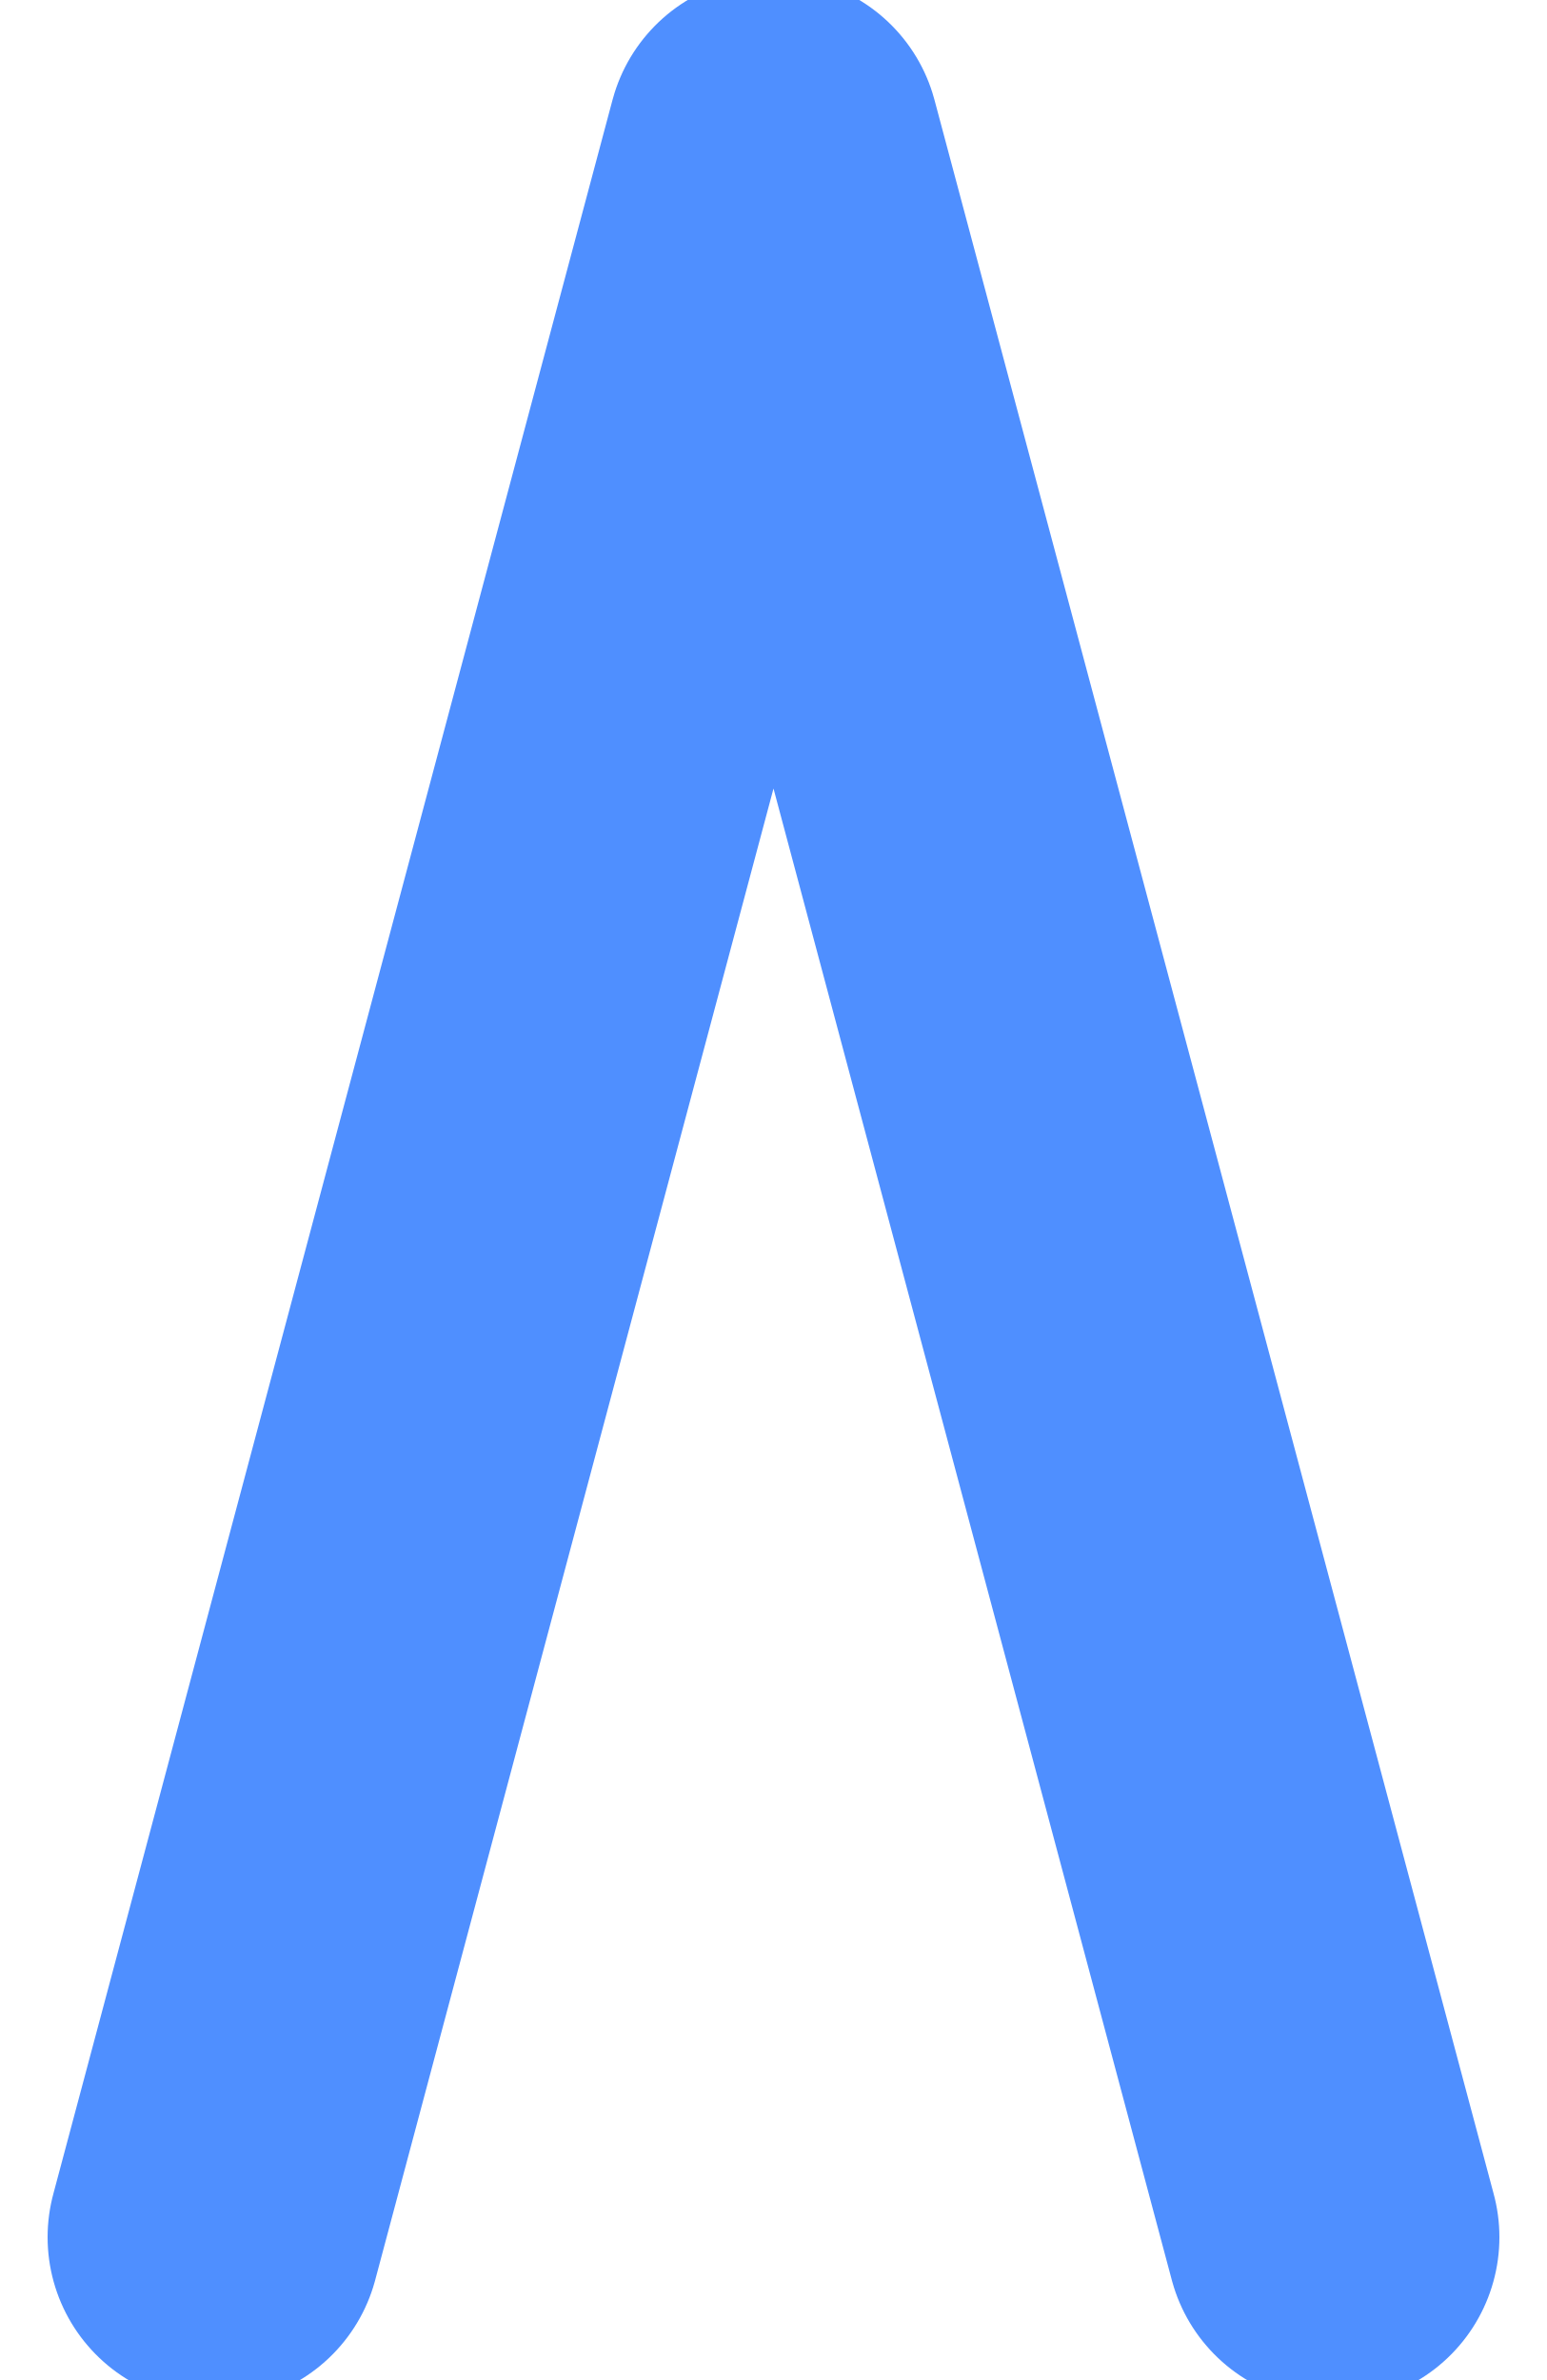
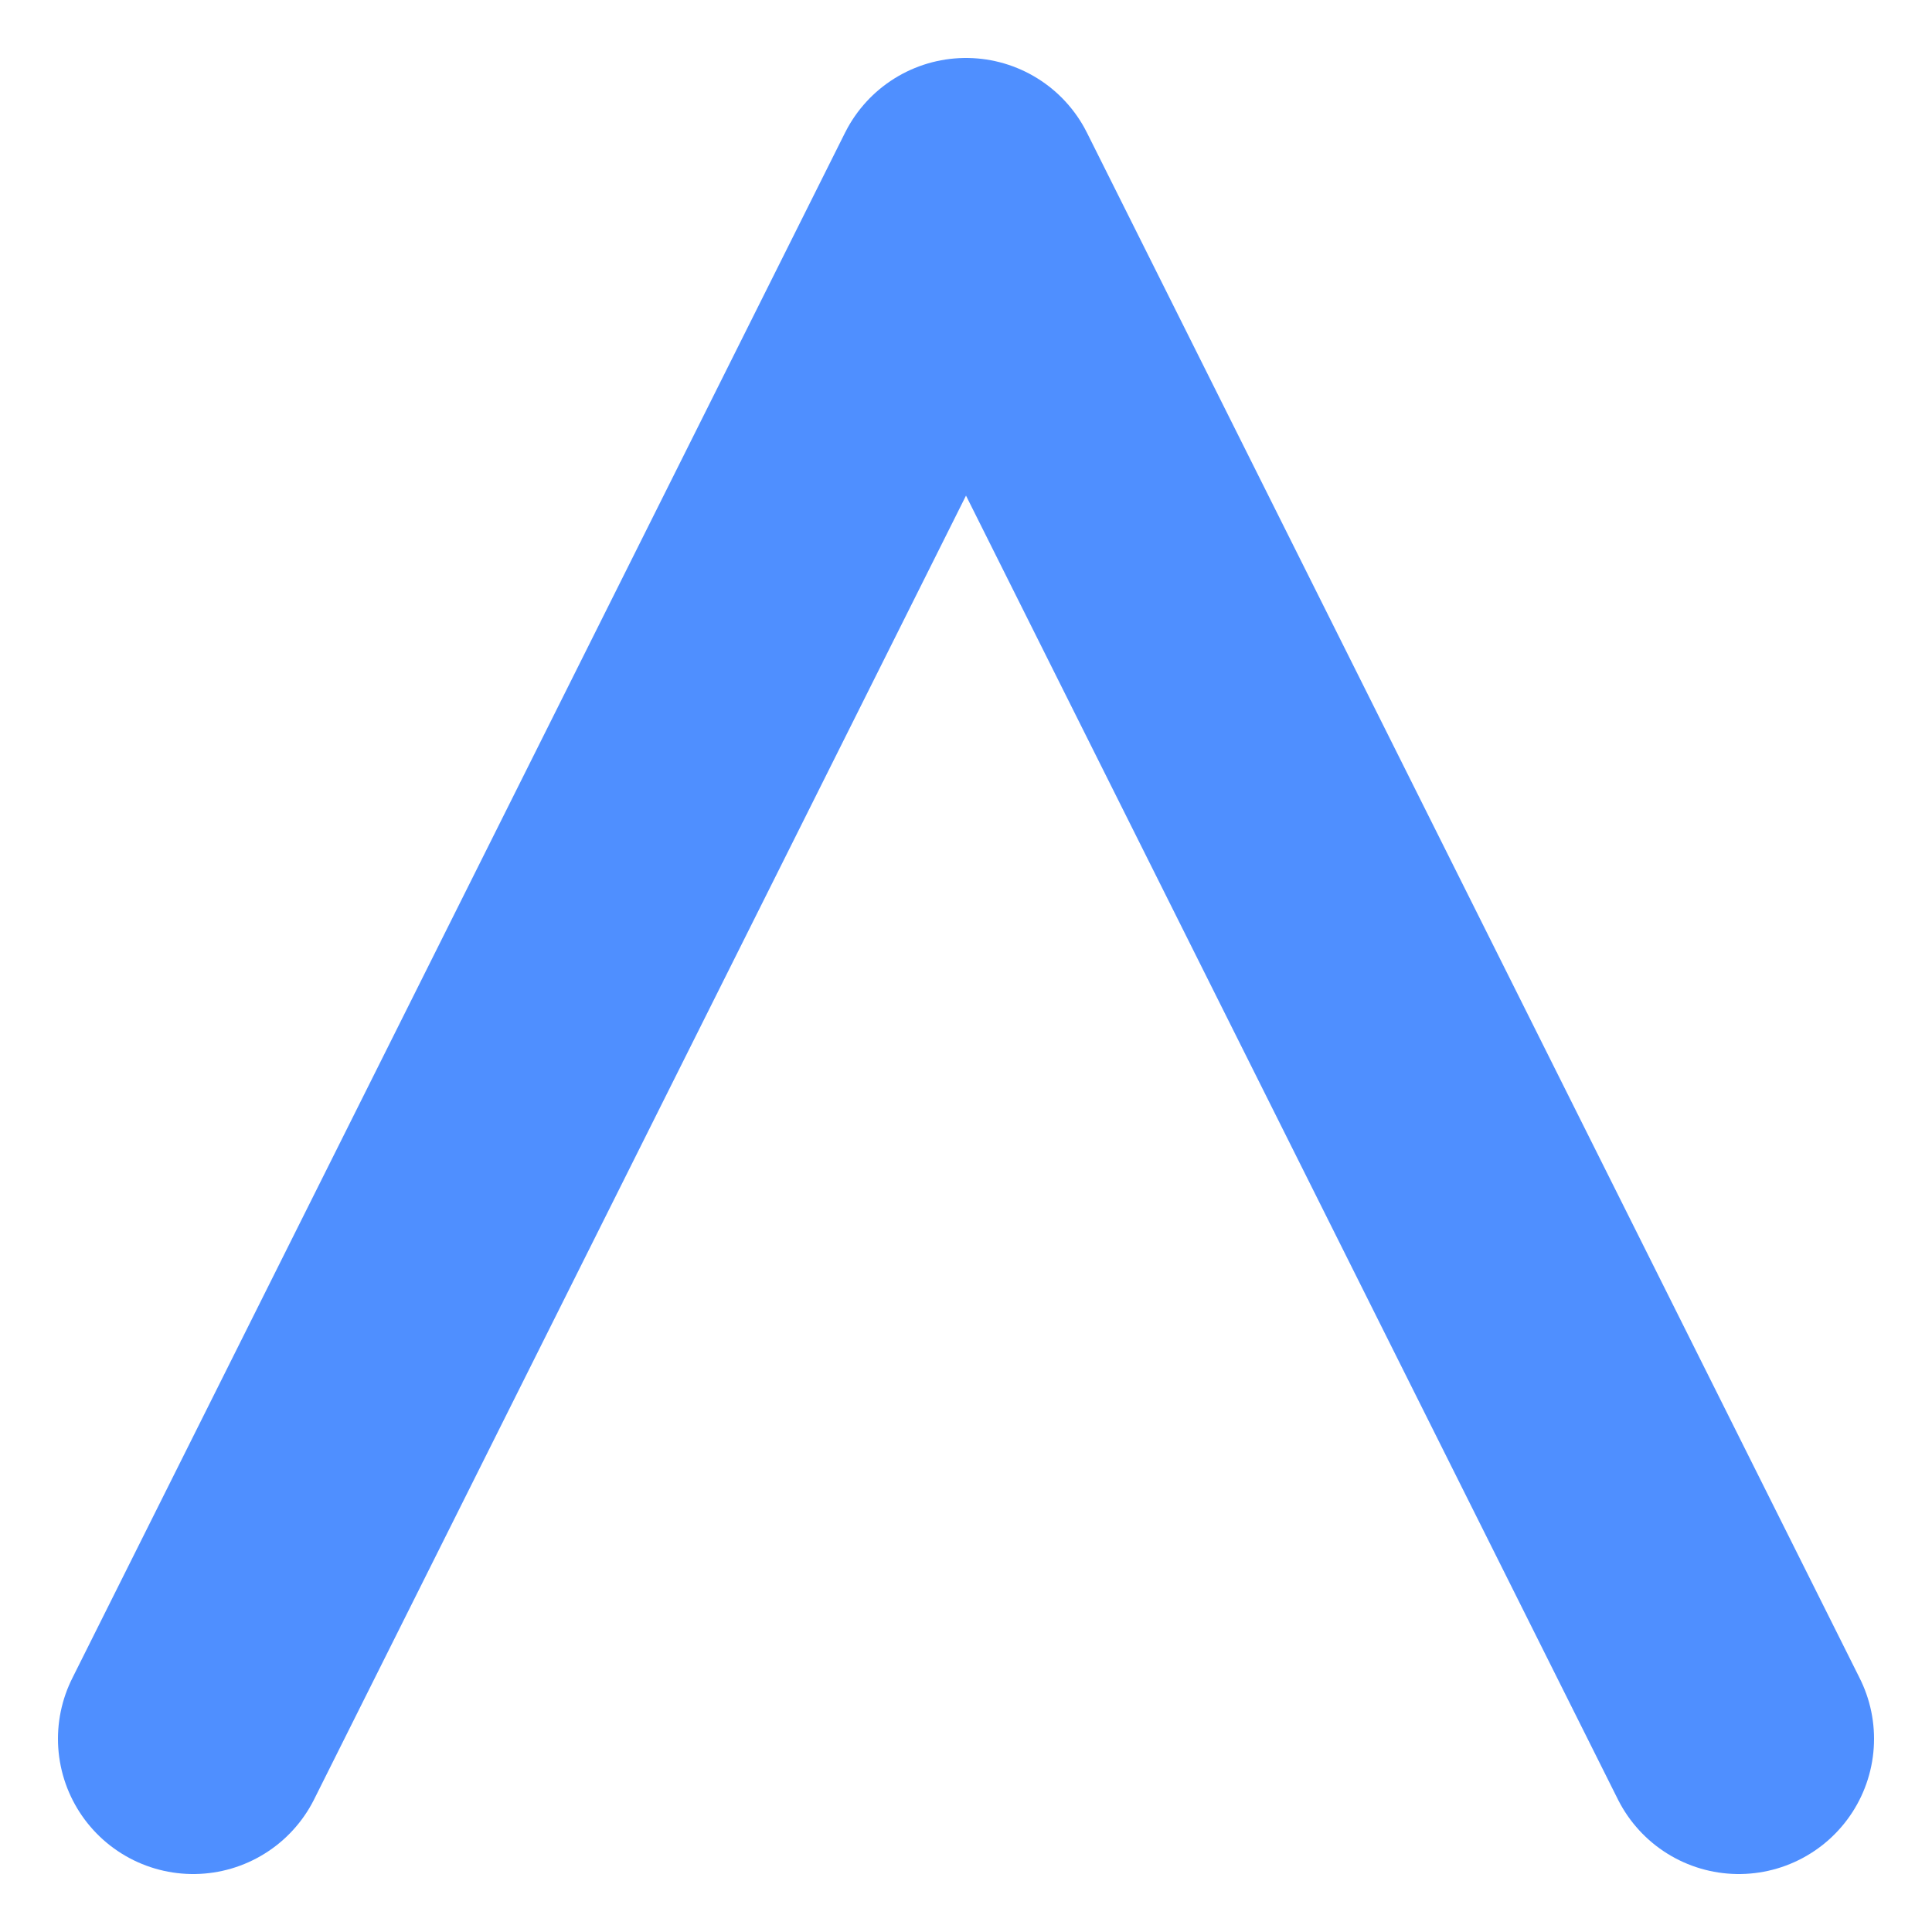
- <svg xmlns="http://www.w3.org/2000/svg" viewBox="0 0 65 100">
-   <polyline points="9,94 32.5,6 56,94" fill="none" stroke="#4f8fff" stroke-width="14" stroke-linecap="round" stroke-linejoin="round" />
+ <svg xmlns="http://www.w3.org/2000/svg" viewBox="0 0 100 100">
+   <polyline points="10,90 50,10 90,90" fill="none" stroke="#4f8fff" stroke-width="14" stroke-linecap="round" stroke-linejoin="round" />
</svg>
